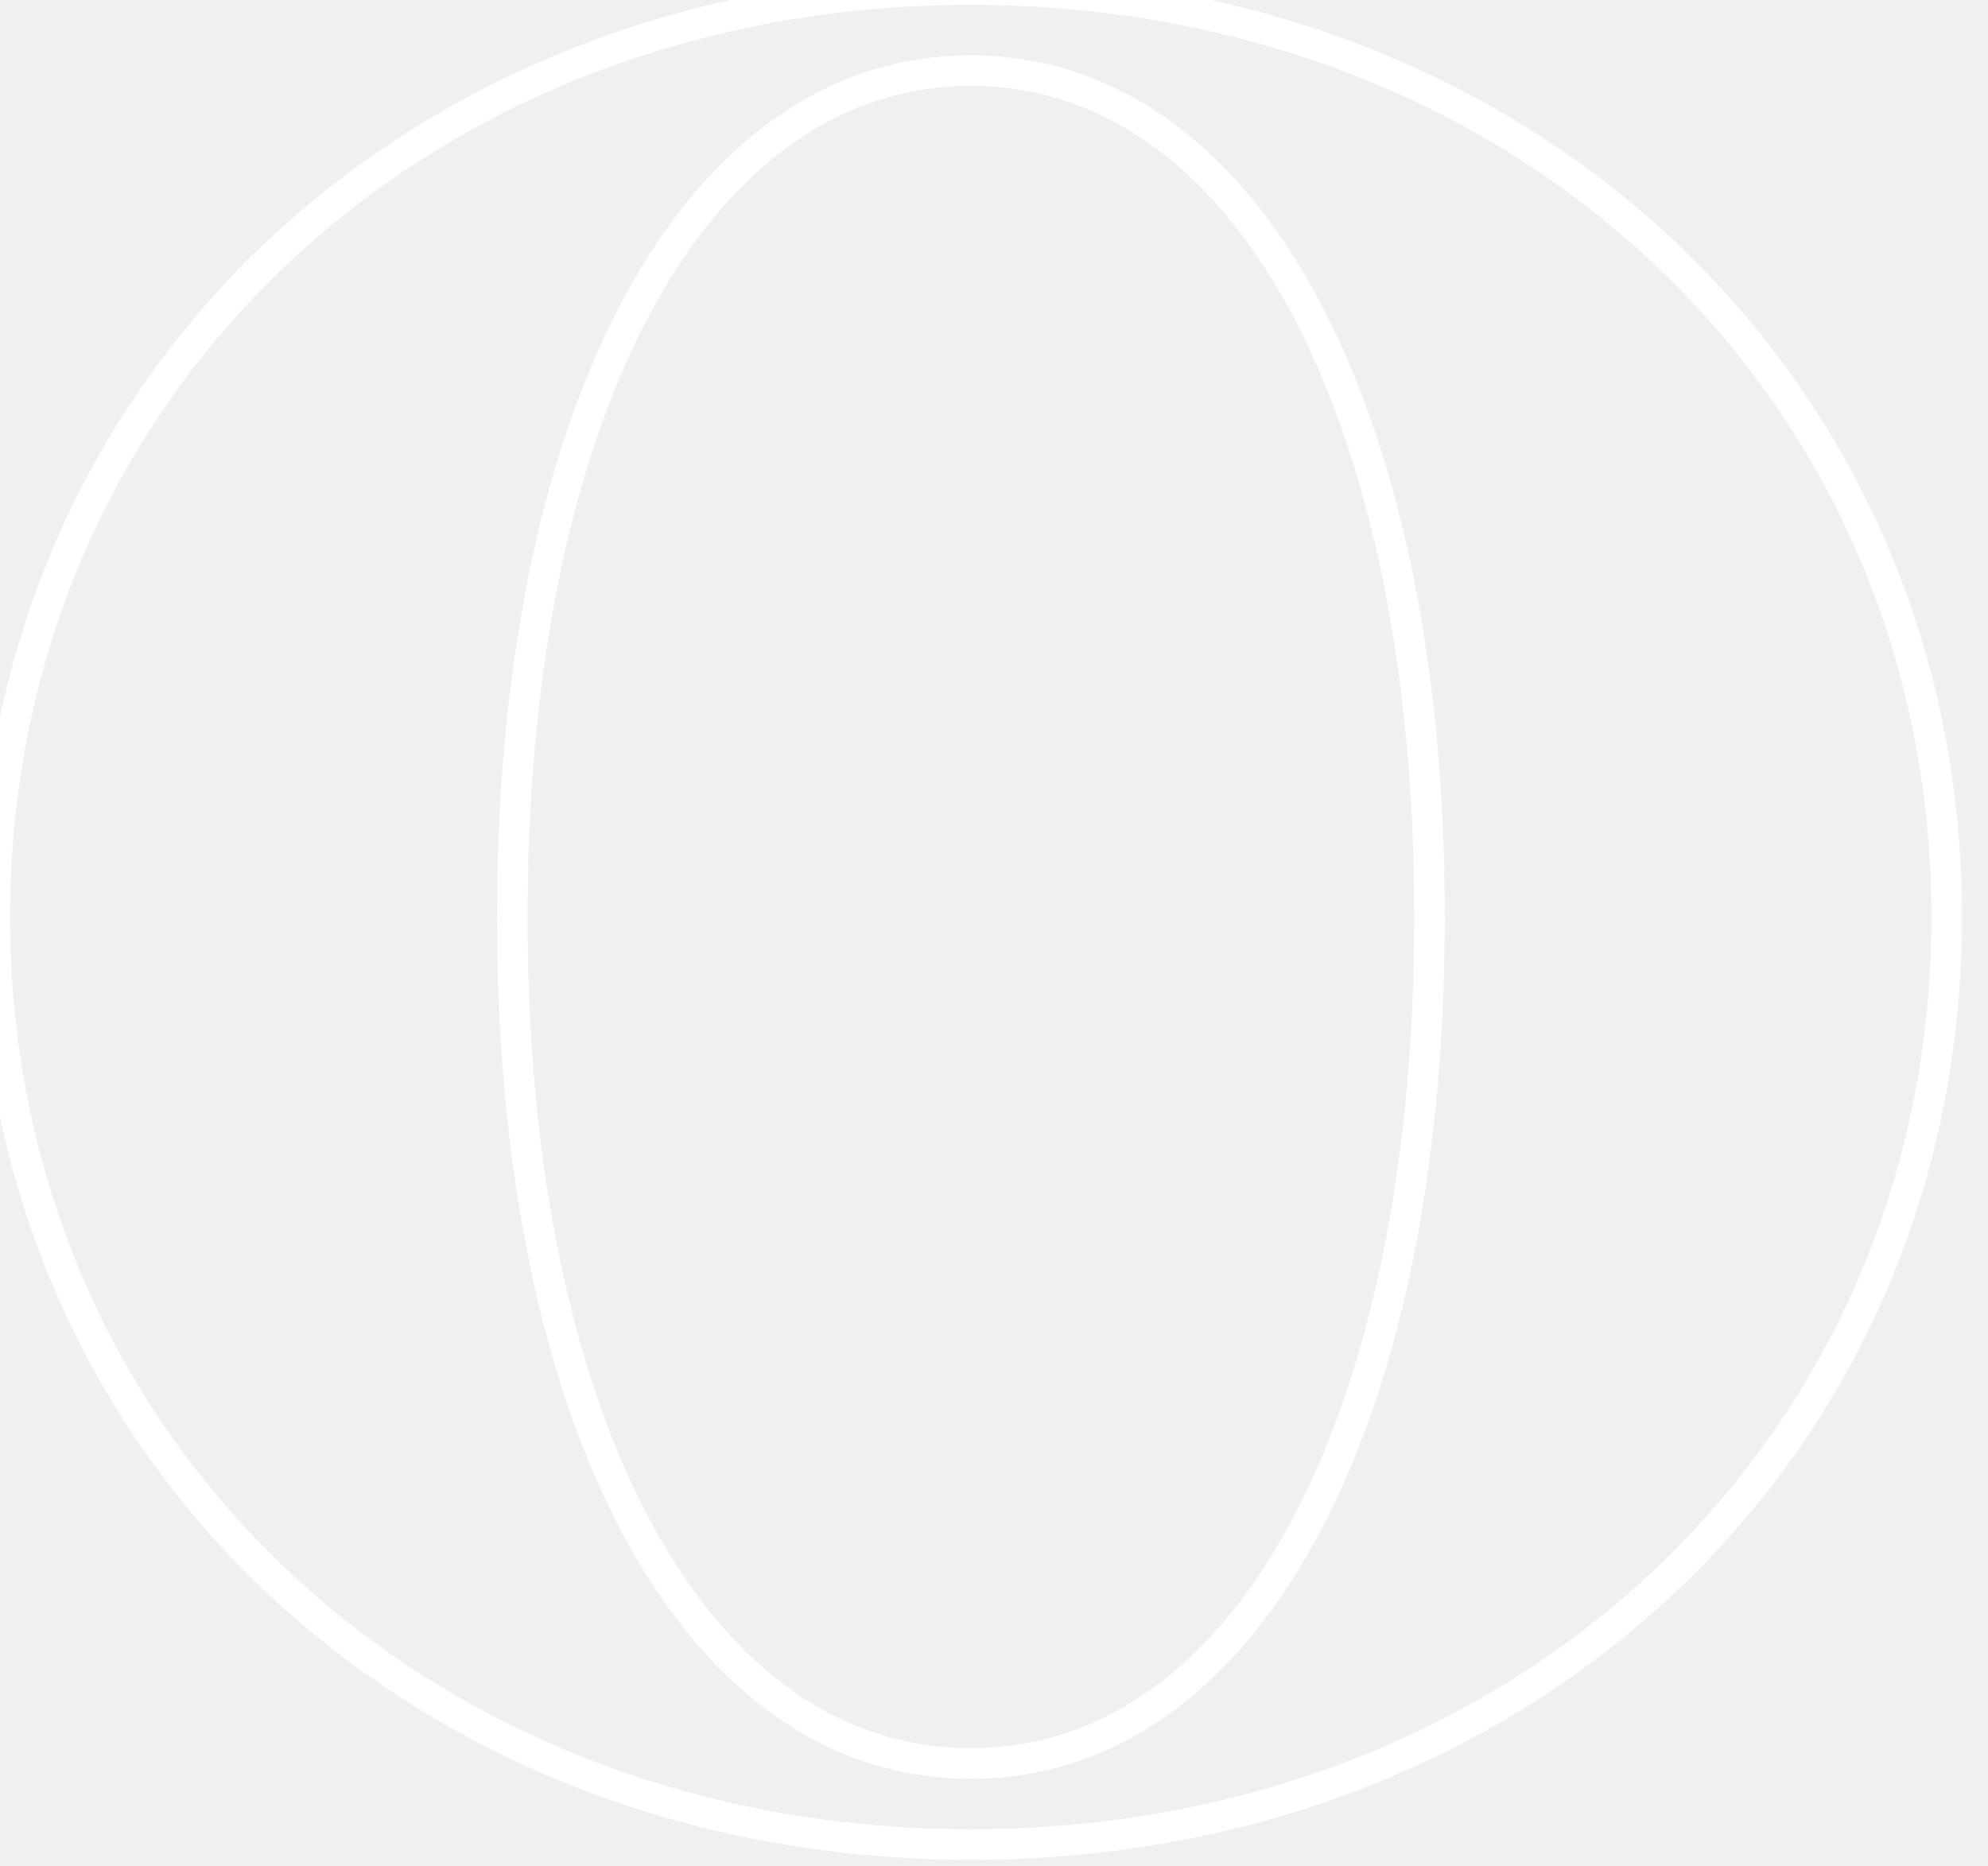
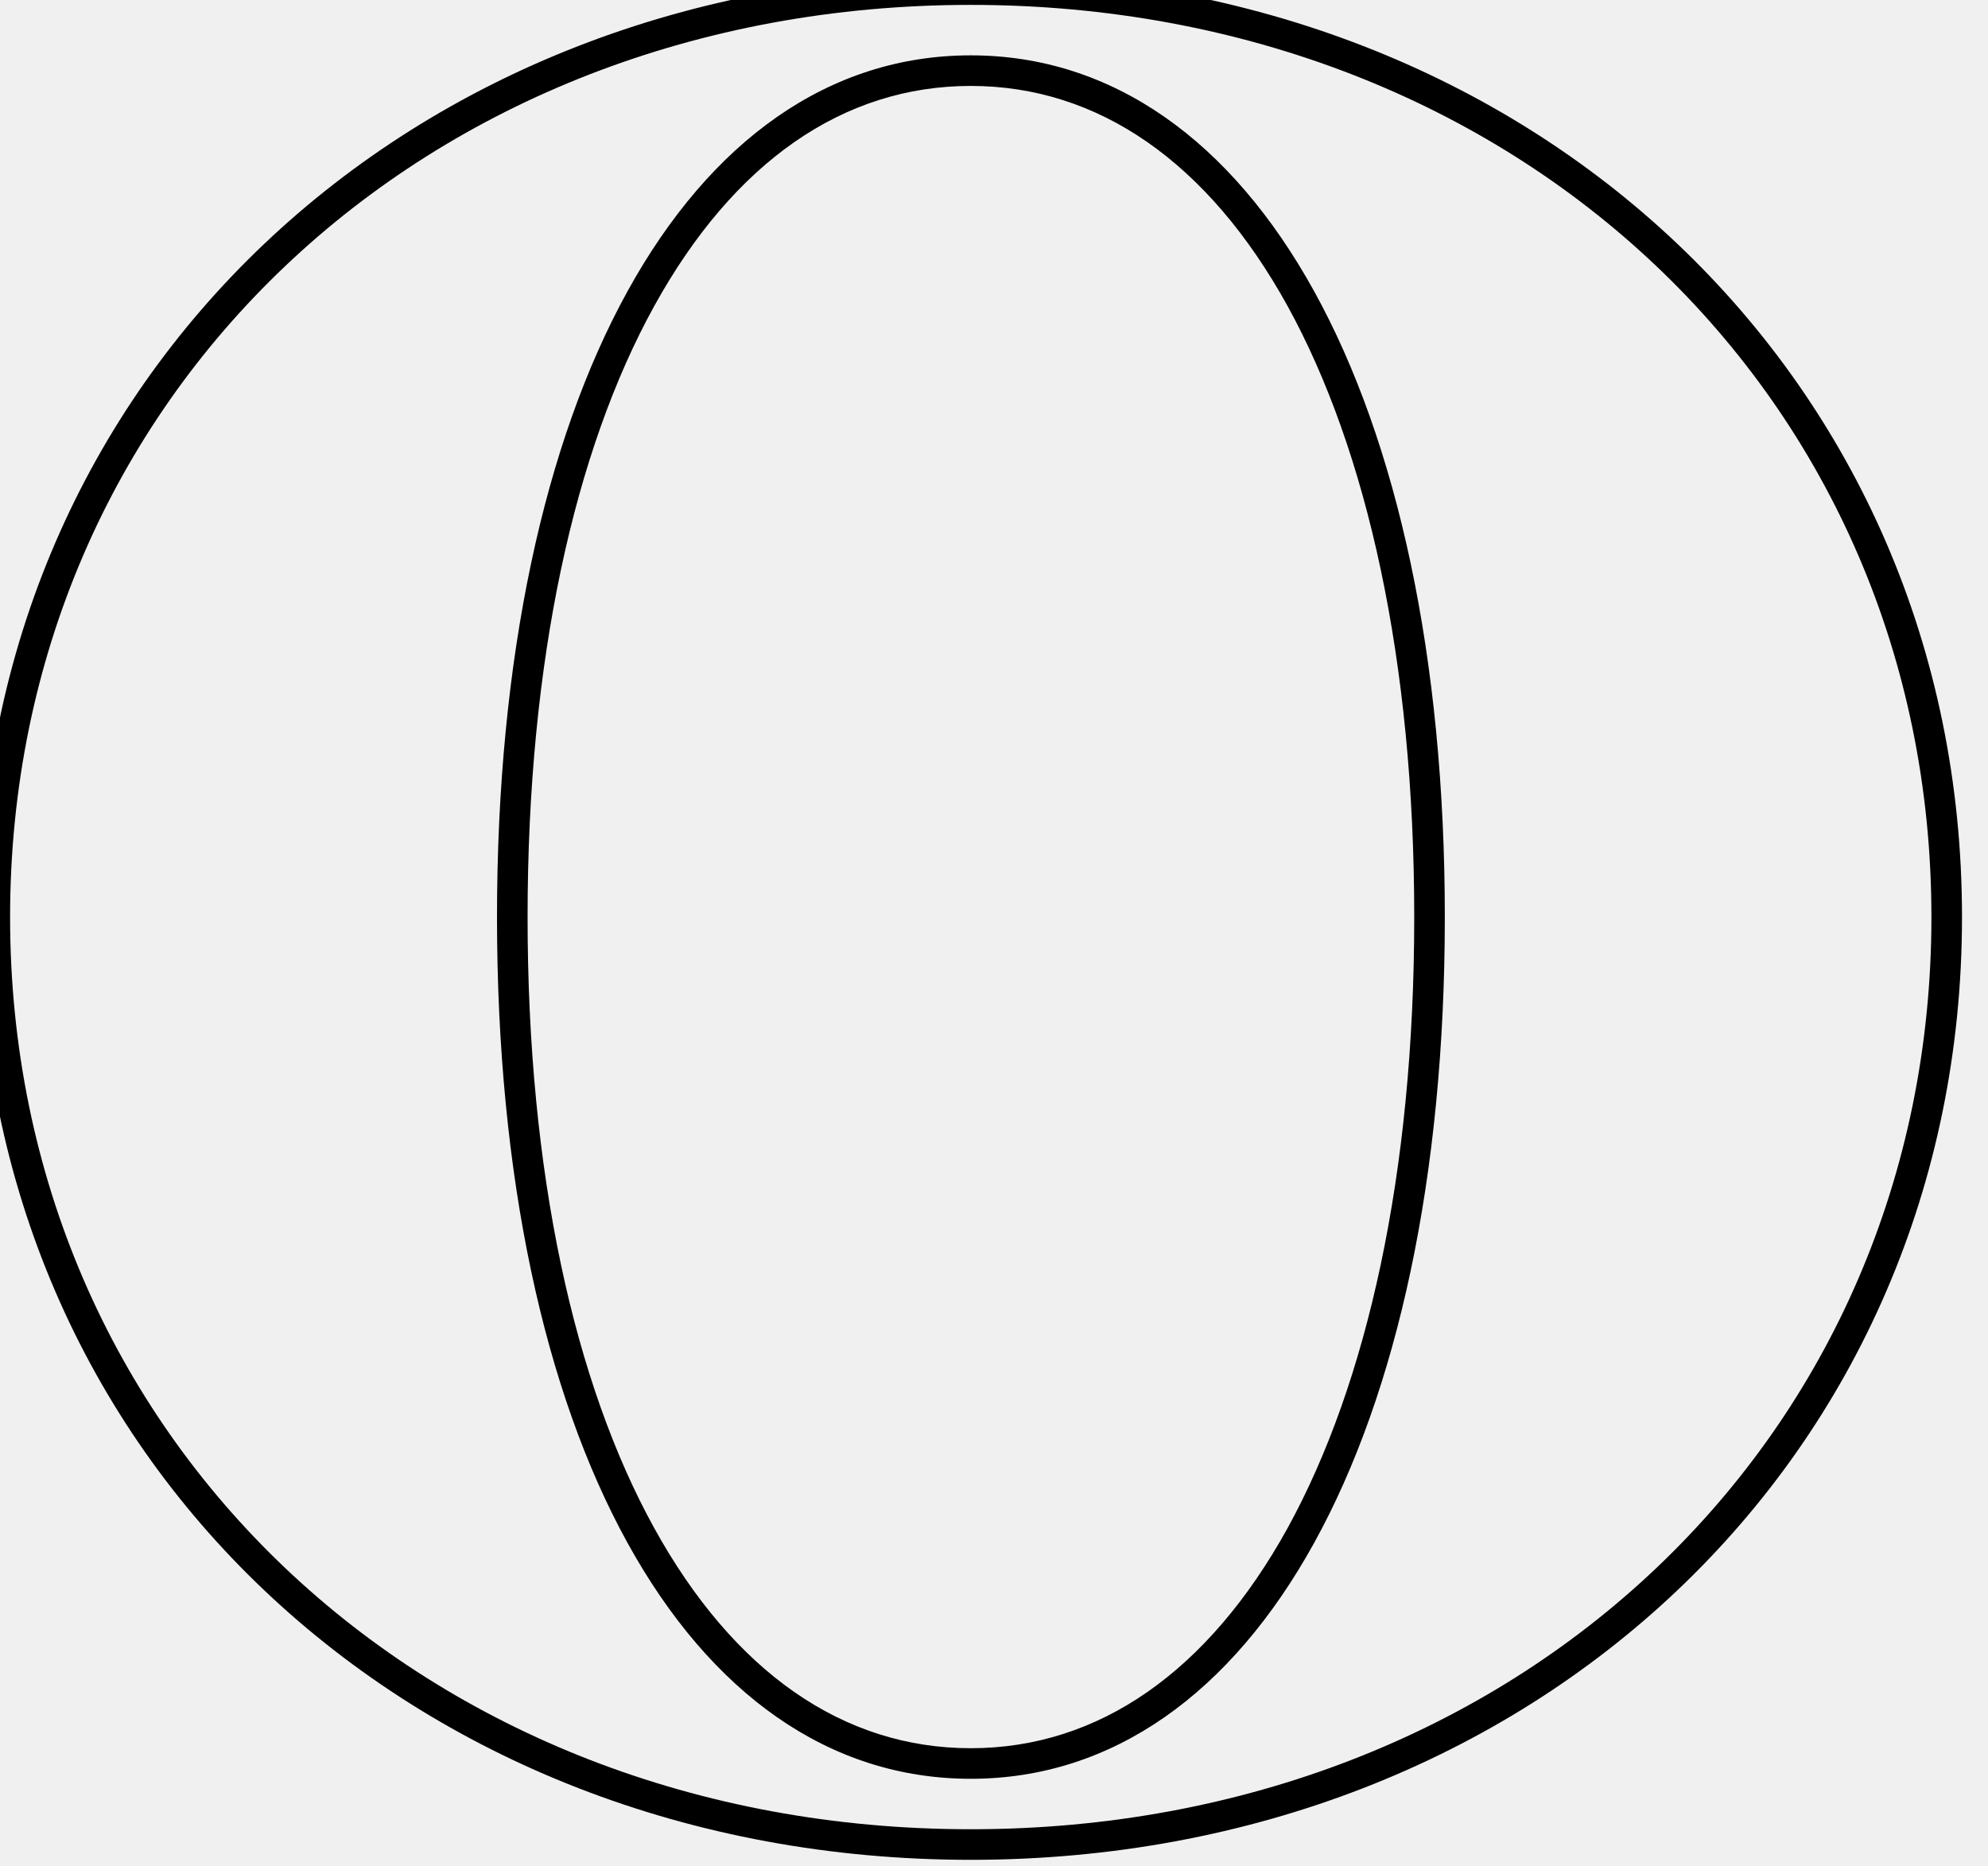
- <svg xmlns="http://www.w3.org/2000/svg" width="65" height="61" viewBox="0 0 65 61" fill="none">
-   <defs />
-   <path id="Stroke" d="M31.74 60.82C13.34 60.82 -0.67 47.58 -0.67 29.99C-0.67 12.4 13.34 -0.84 31.74 -0.84C50.15 -0.84 64.15 12.4 64.15 29.99C64.15 47.58 50.15 60.82 31.74 60.82ZM42.1 49.97C44.7 45.24 46.24 38.38 46.24 29.99C46.24 21.6 44.7 14.74 42.1 10.01C39.5 5.3 35.91 2.81 31.74 2.81C27.57 2.81 23.99 5.3 21.39 10.01C18.78 14.74 17.25 21.6 17.25 29.99C17.25 38.38 18.78 45.24 21.39 49.97C23.99 54.68 27.57 57.17 31.74 57.17C35.91 57.17 39.5 54.68 42.1 49.97ZM0.33 29.99C0.33 46.98 13.84 59.82 31.74 59.82C49.64 59.82 63.15 46.98 63.15 29.99C63.15 13 49.64 0.16 31.74 0.16C13.84 0.16 0.33 13 0.33 29.99ZM47.24 29.99C47.24 46.98 41.02 58.17 31.74 58.17C22.46 58.17 16.25 46.98 16.25 29.99C16.25 13 22.46 1.81 31.74 1.81C41.02 1.81 47.24 13 47.24 29.99Z" fill="#FFFFFF" fill-opacity="1" fill-rule="evenodd" />
+ <svg xmlns="http://www.w3.org/2000/svg" width="65" height="61" viewBox="0 0 65 61">
+   <path id="Stroke" d="M31.74 60.82C13.34 60.82 -0.67 47.58 -0.67 29.99C-0.67 12.4 13.34 -0.84 31.74 -0.84C50.15 -0.84 64.15 12.4 64.15 29.99C64.15 47.58 50.15 60.82 31.74 60.82ZM42.1 49.97C44.7 45.24 46.24 38.38 46.24 29.99C46.24 21.6 44.7 14.74 42.1 10.01C39.5 5.3 35.91 2.81 31.74 2.81C27.57 2.81 23.99 5.3 21.39 10.01C18.78 14.74 17.25 21.6 17.25 29.99C17.25 38.38 18.78 45.24 21.39 49.97C23.99 54.68 27.57 57.17 31.74 57.17C35.91 57.17 39.5 54.68 42.1 49.97ZM0.33 29.99C0.33 46.98 13.84 59.82 31.74 59.82C49.64 59.82 63.15 46.98 63.15 29.99C63.15 13 49.64 0.16 31.74 0.16C13.84 0.16 0.33 13 0.33 29.99ZM47.24 29.99C47.24 46.98 41.02 58.17 31.74 58.17C22.46 58.17 16.25 46.98 16.25 29.99C16.25 13 22.46 1.81 31.74 1.81C41.02 1.81 47.24 13 47.24 29.99Z" fill-opacity="1" fill-rule="evenodd" />
</svg>
